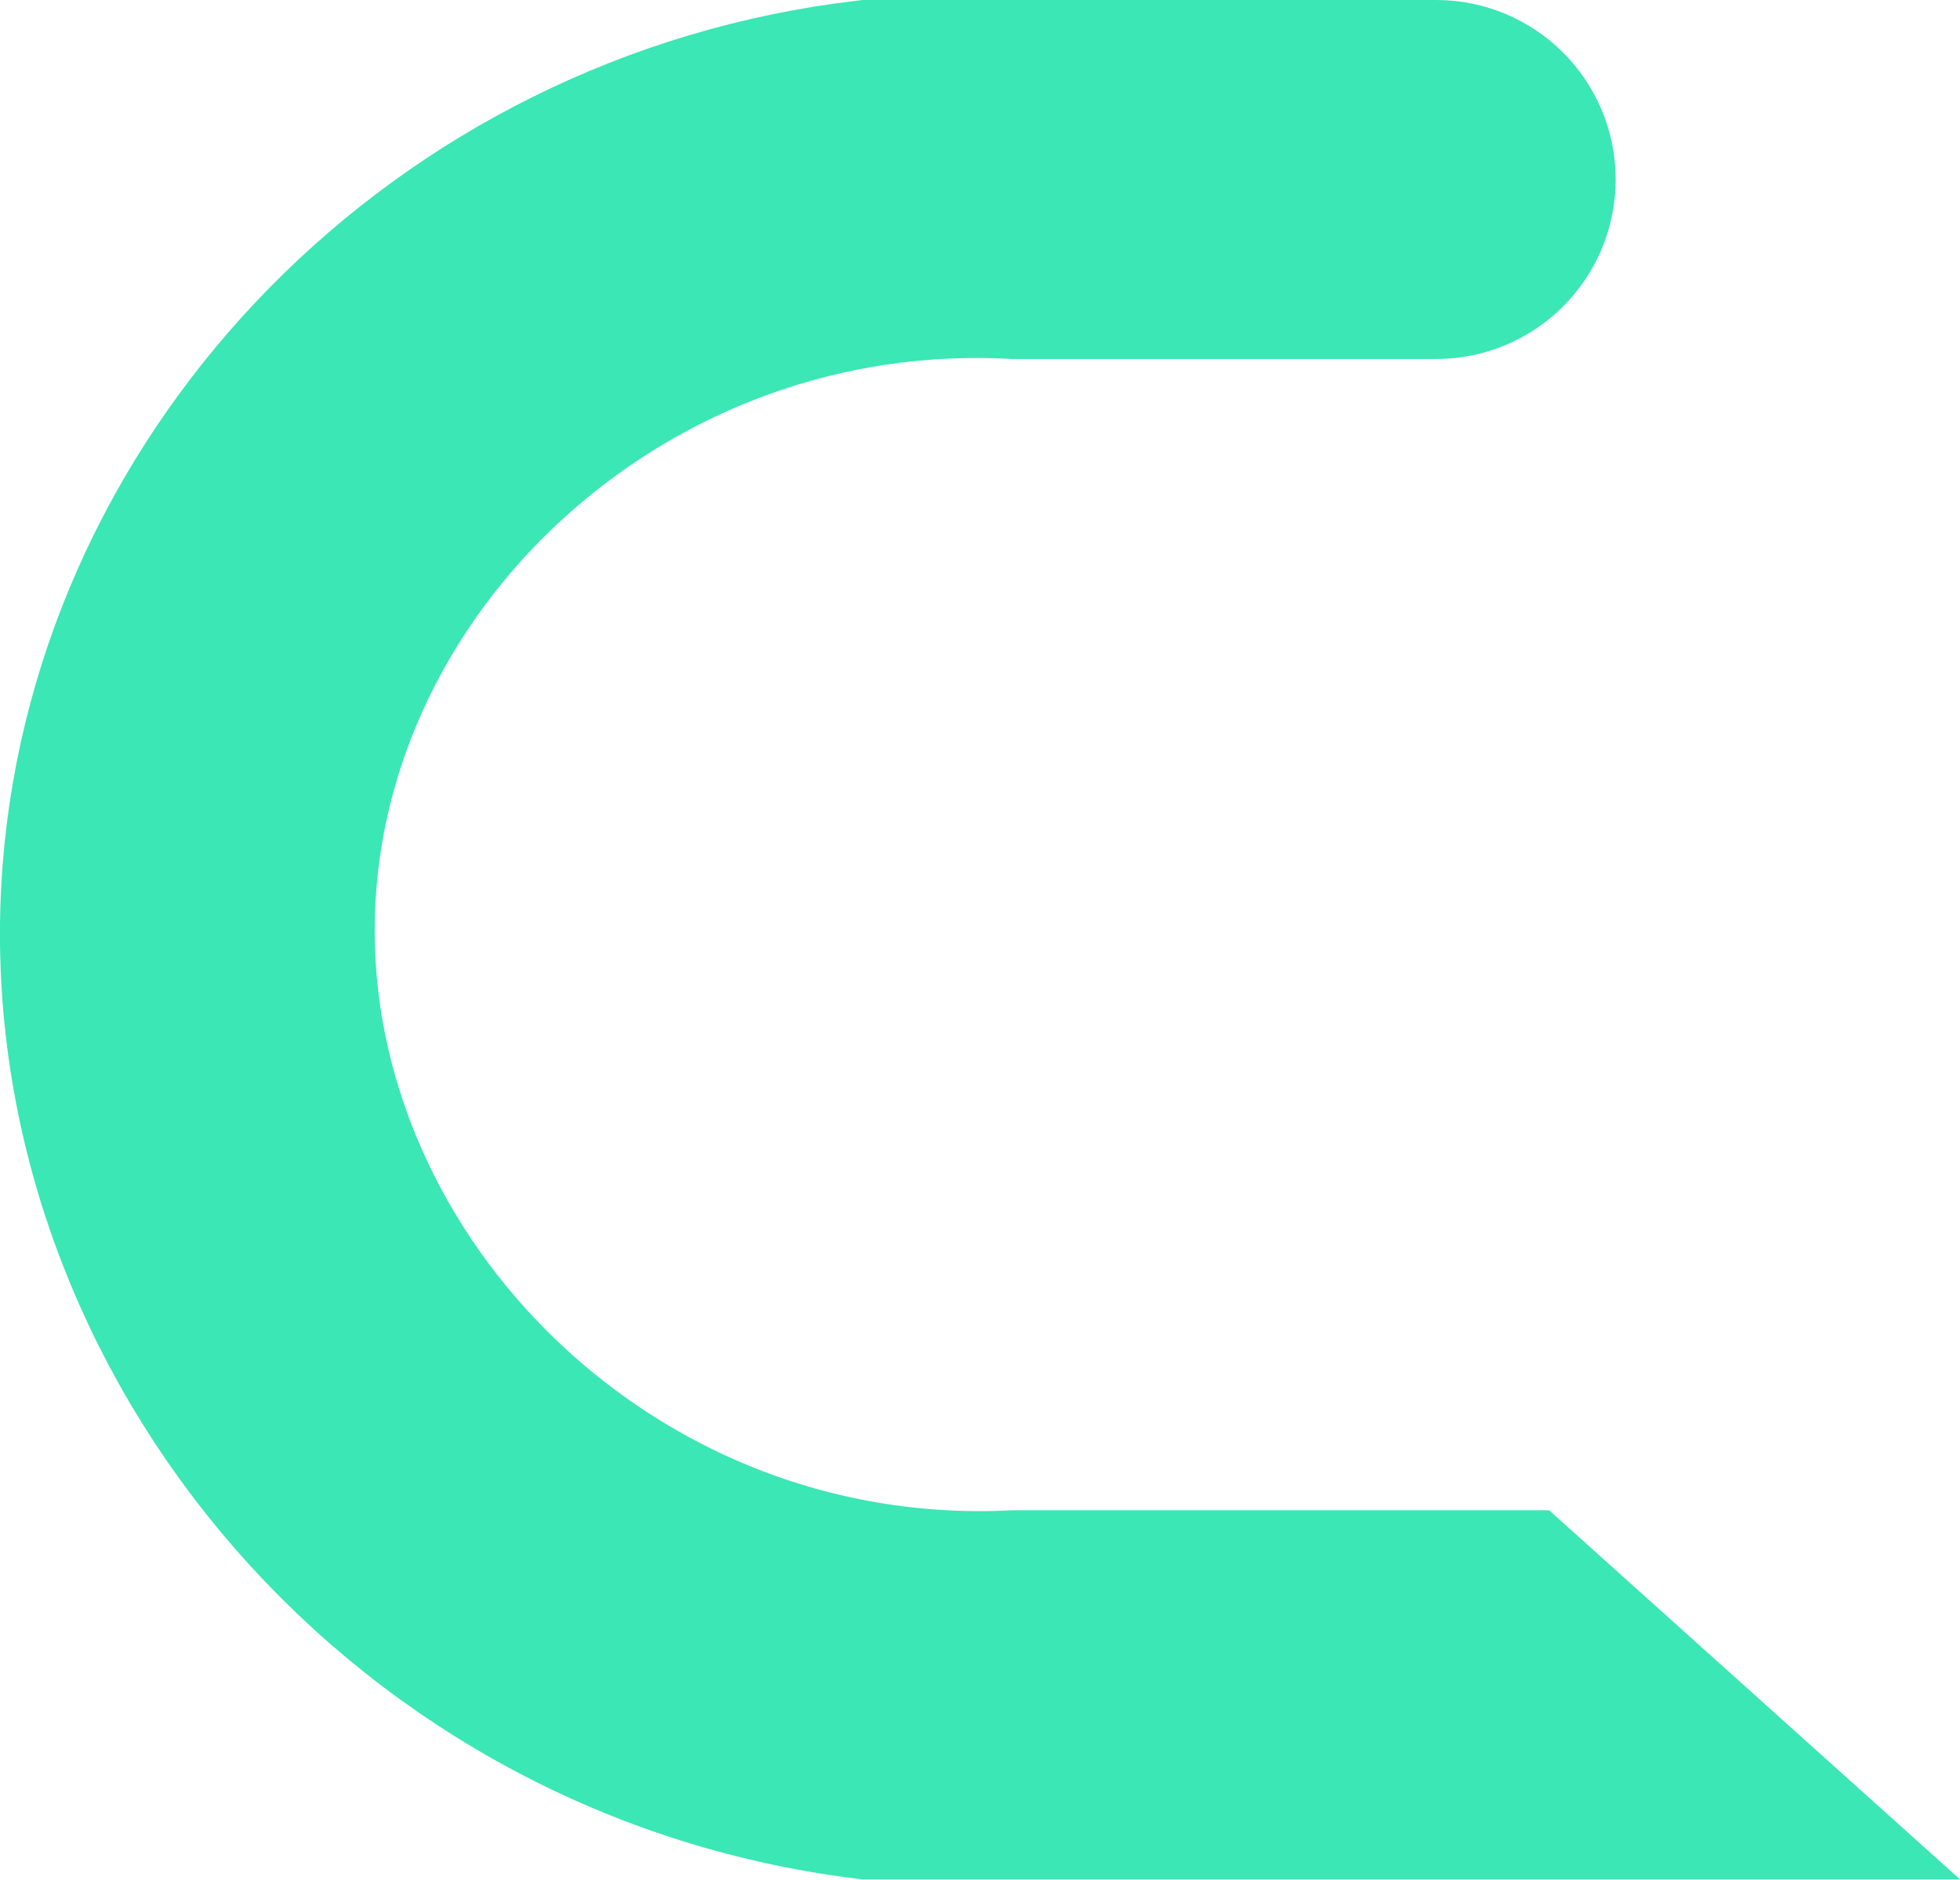
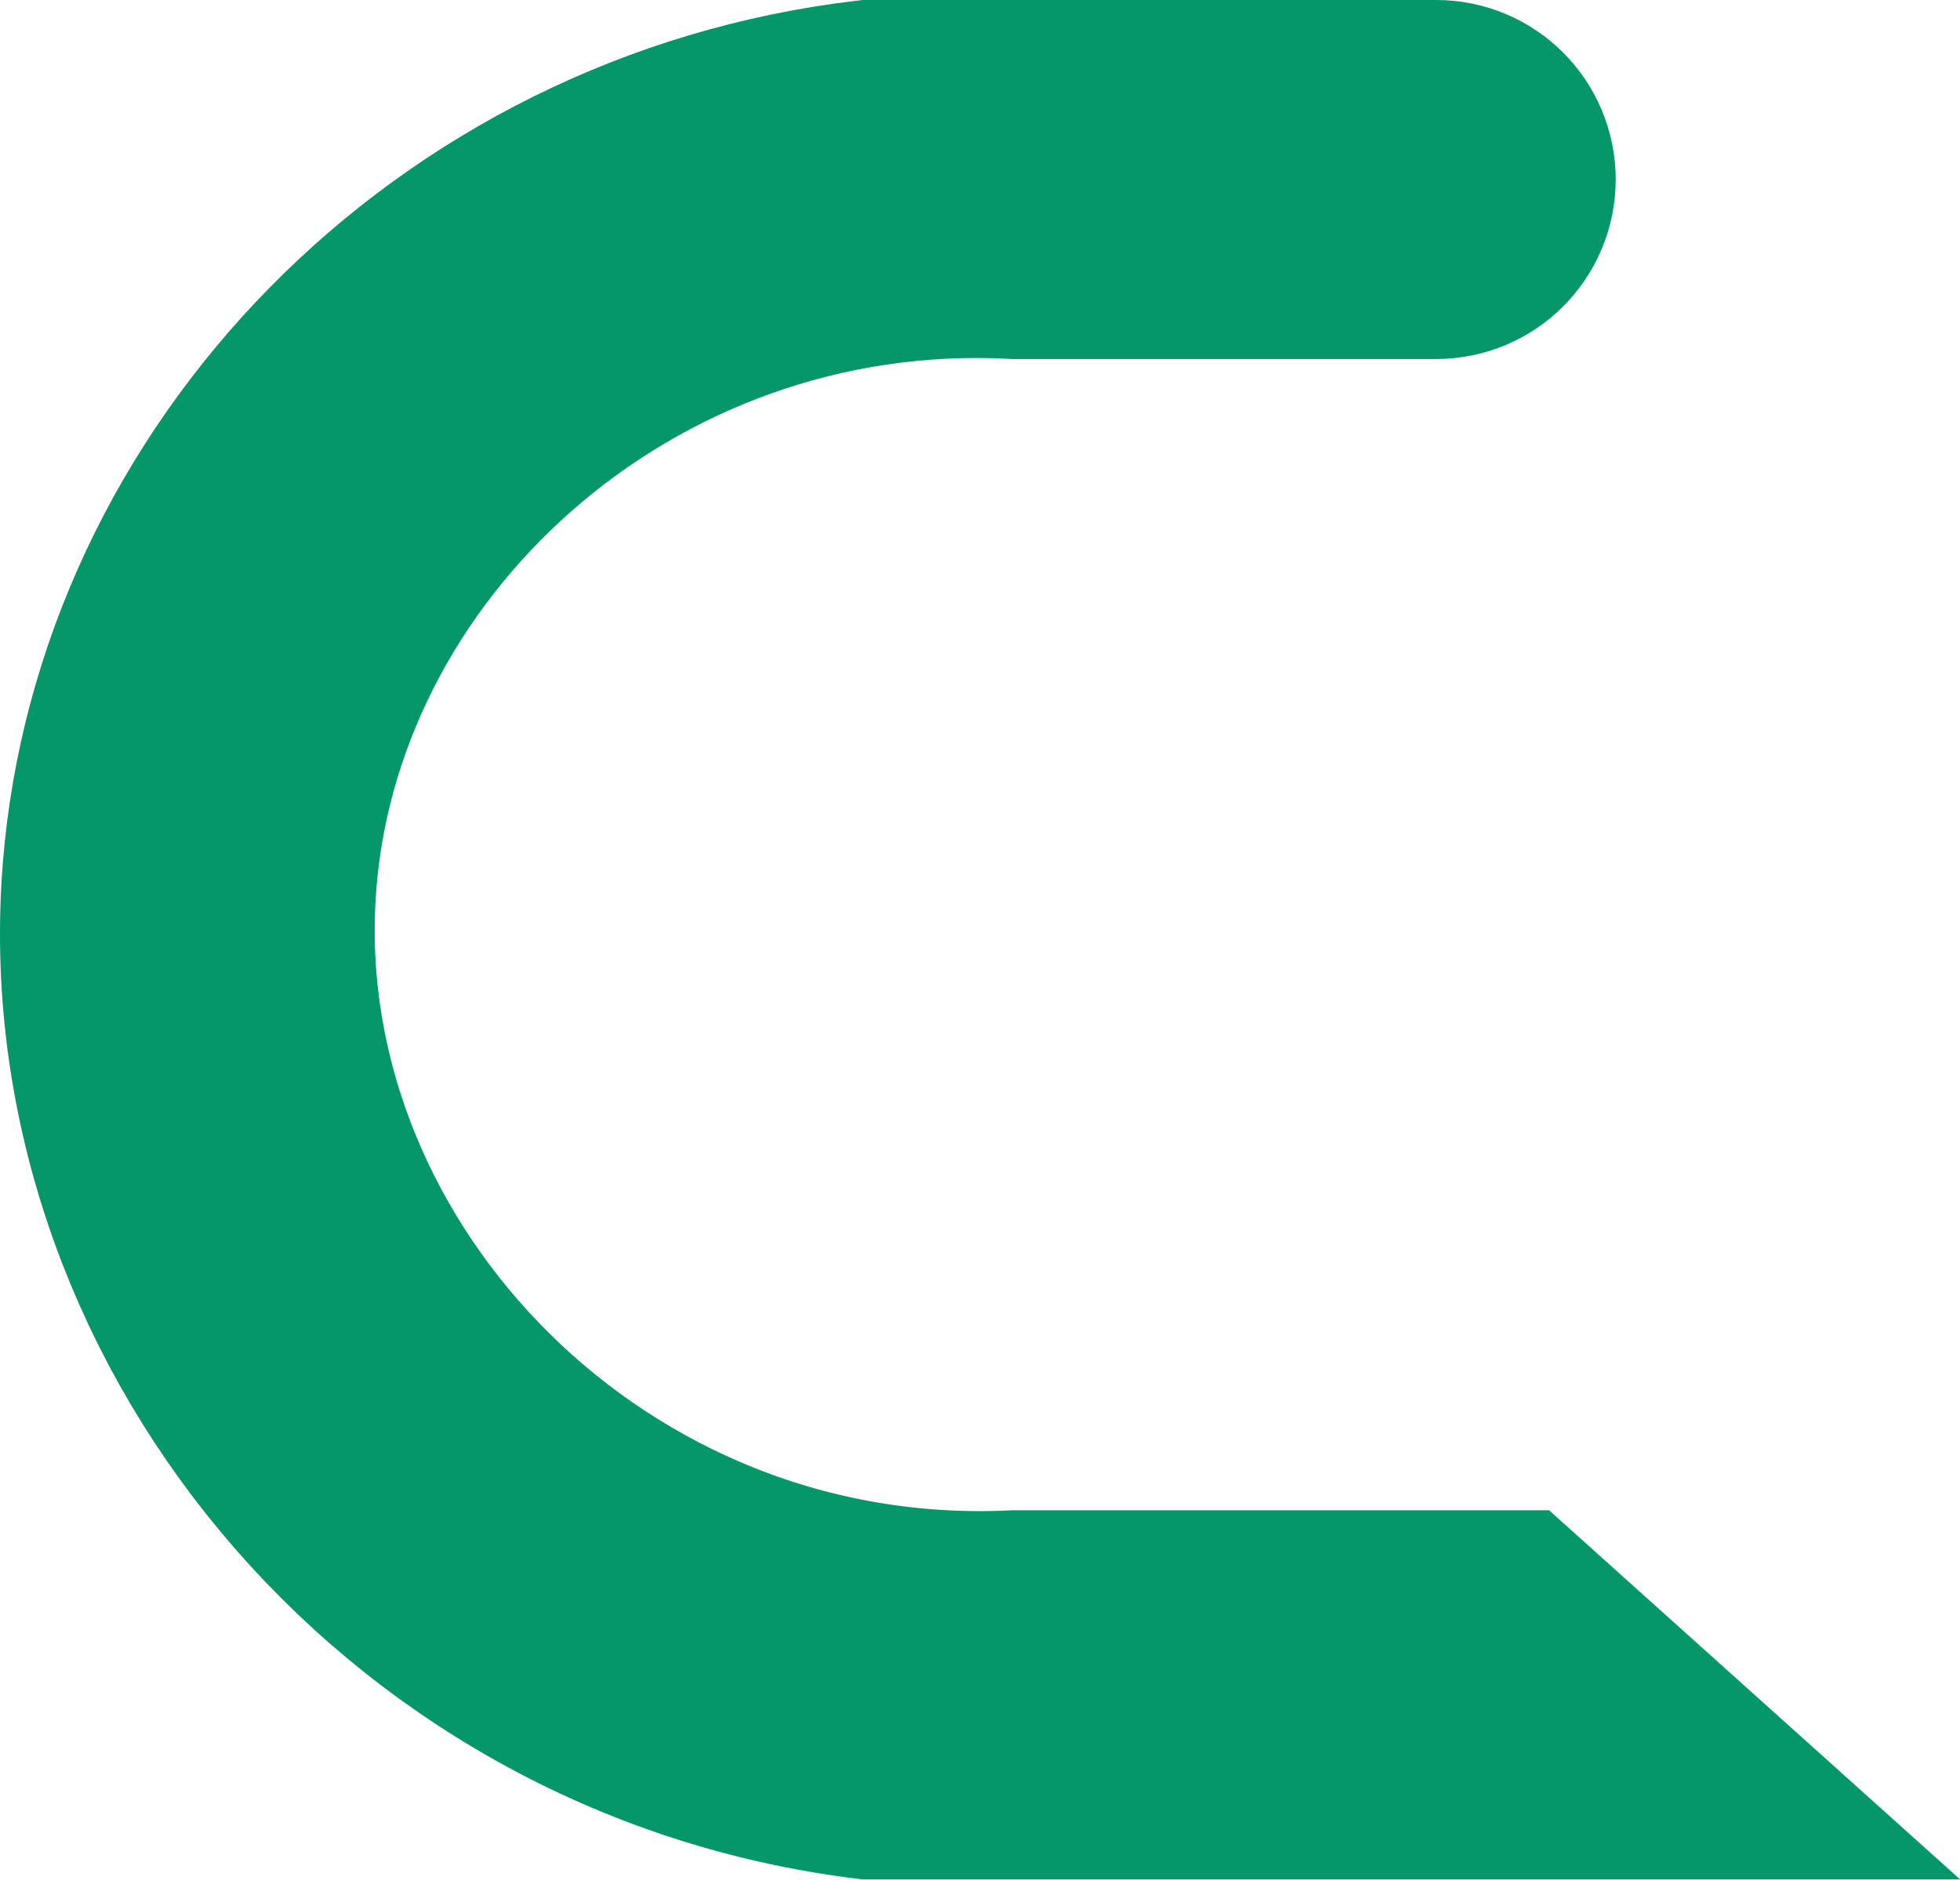
- <svg xmlns="http://www.w3.org/2000/svg" viewBox="0 0 2260.27 2167.33">
+ <svg xmlns="http://www.w3.org/2000/svg" id="Layer_1" data-name="Layer 1" viewBox="0 0 2260.27 2167.33">
  <defs>
-     <style>.cls-1{fill:#9dfdcd;stroke:#3ae7b5;stroke-miterlimit:10;stroke-width:249px;}</style>
+     <style>.cls-1{fill:#1c75bc;stroke:#059669;stroke-miterlimit:10;stroke-width:249px;}</style>
  </defs>
-   <g id="Layer_2" data-name="Layer 2">
-     <g id="Layer_1-2" data-name="Layer 1">
-       <path class="cls-1" d="M1738.71,1866.17l196.66,176.66H1002c-533.27-66.51-913.95-537.72-874.77-1036.51C162.37,559.39,527.47,180.61,1002,124.5h654.17a82.5,82.5,0,0,1,82.5,82.5h0a82.5,82.5,0,0,1-82.5,82.5H1170.54c-456.93-24.07-838.77,326.55-861.83,743.33-24.75,447.24,369.91,857.09,861.83,833.34Z" />
-     </g>
-   </g>
+   <path class="cls-1" d="M2108.31,2282.82,2305,2459.48H1371.64C838.37,2393,457.69,1921.76,496.87,1423,532,976,897.07,597.26,1371.64,541.15h654.17a82.5,82.5,0,0,1,82.5,82.5h0a82.5,82.5,0,0,1-82.5,82.5H1540.14c-456.93-24.07-838.77,326.55-861.83,743.33-24.75,447.23,369.91,857.09,861.83,833.34Z" transform="translate(-369.6 -416.65)" />
</svg>
